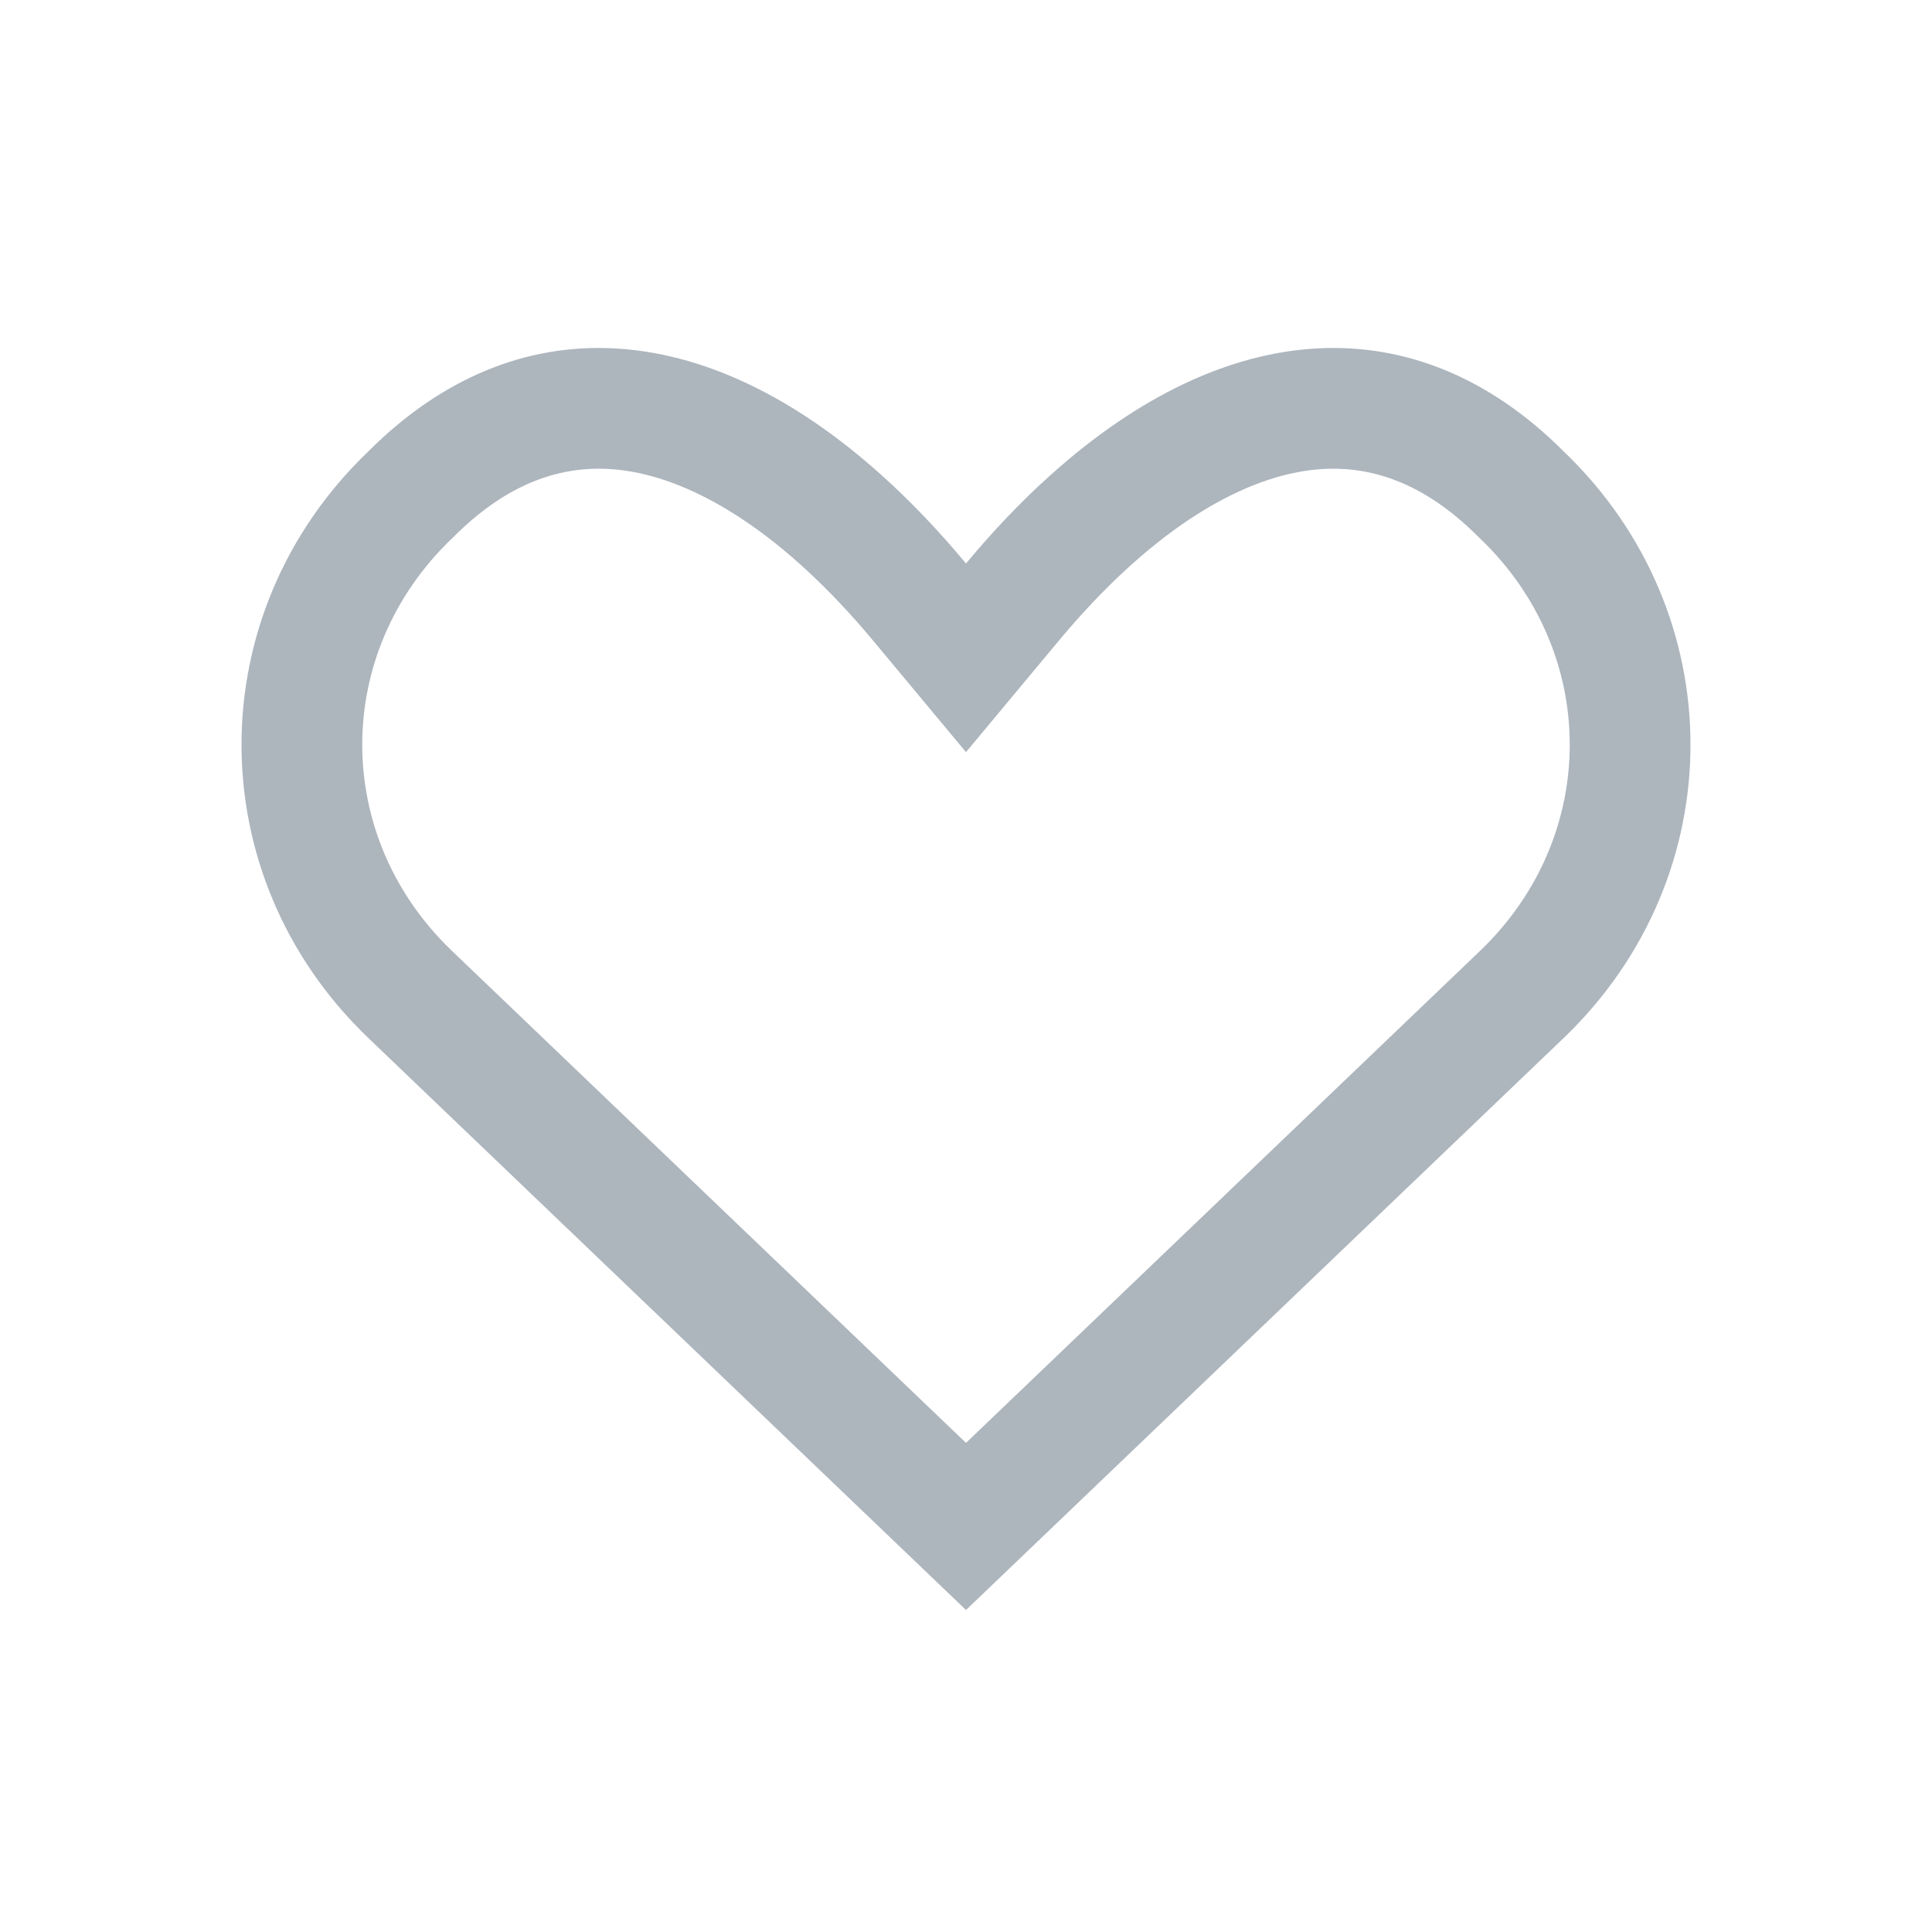
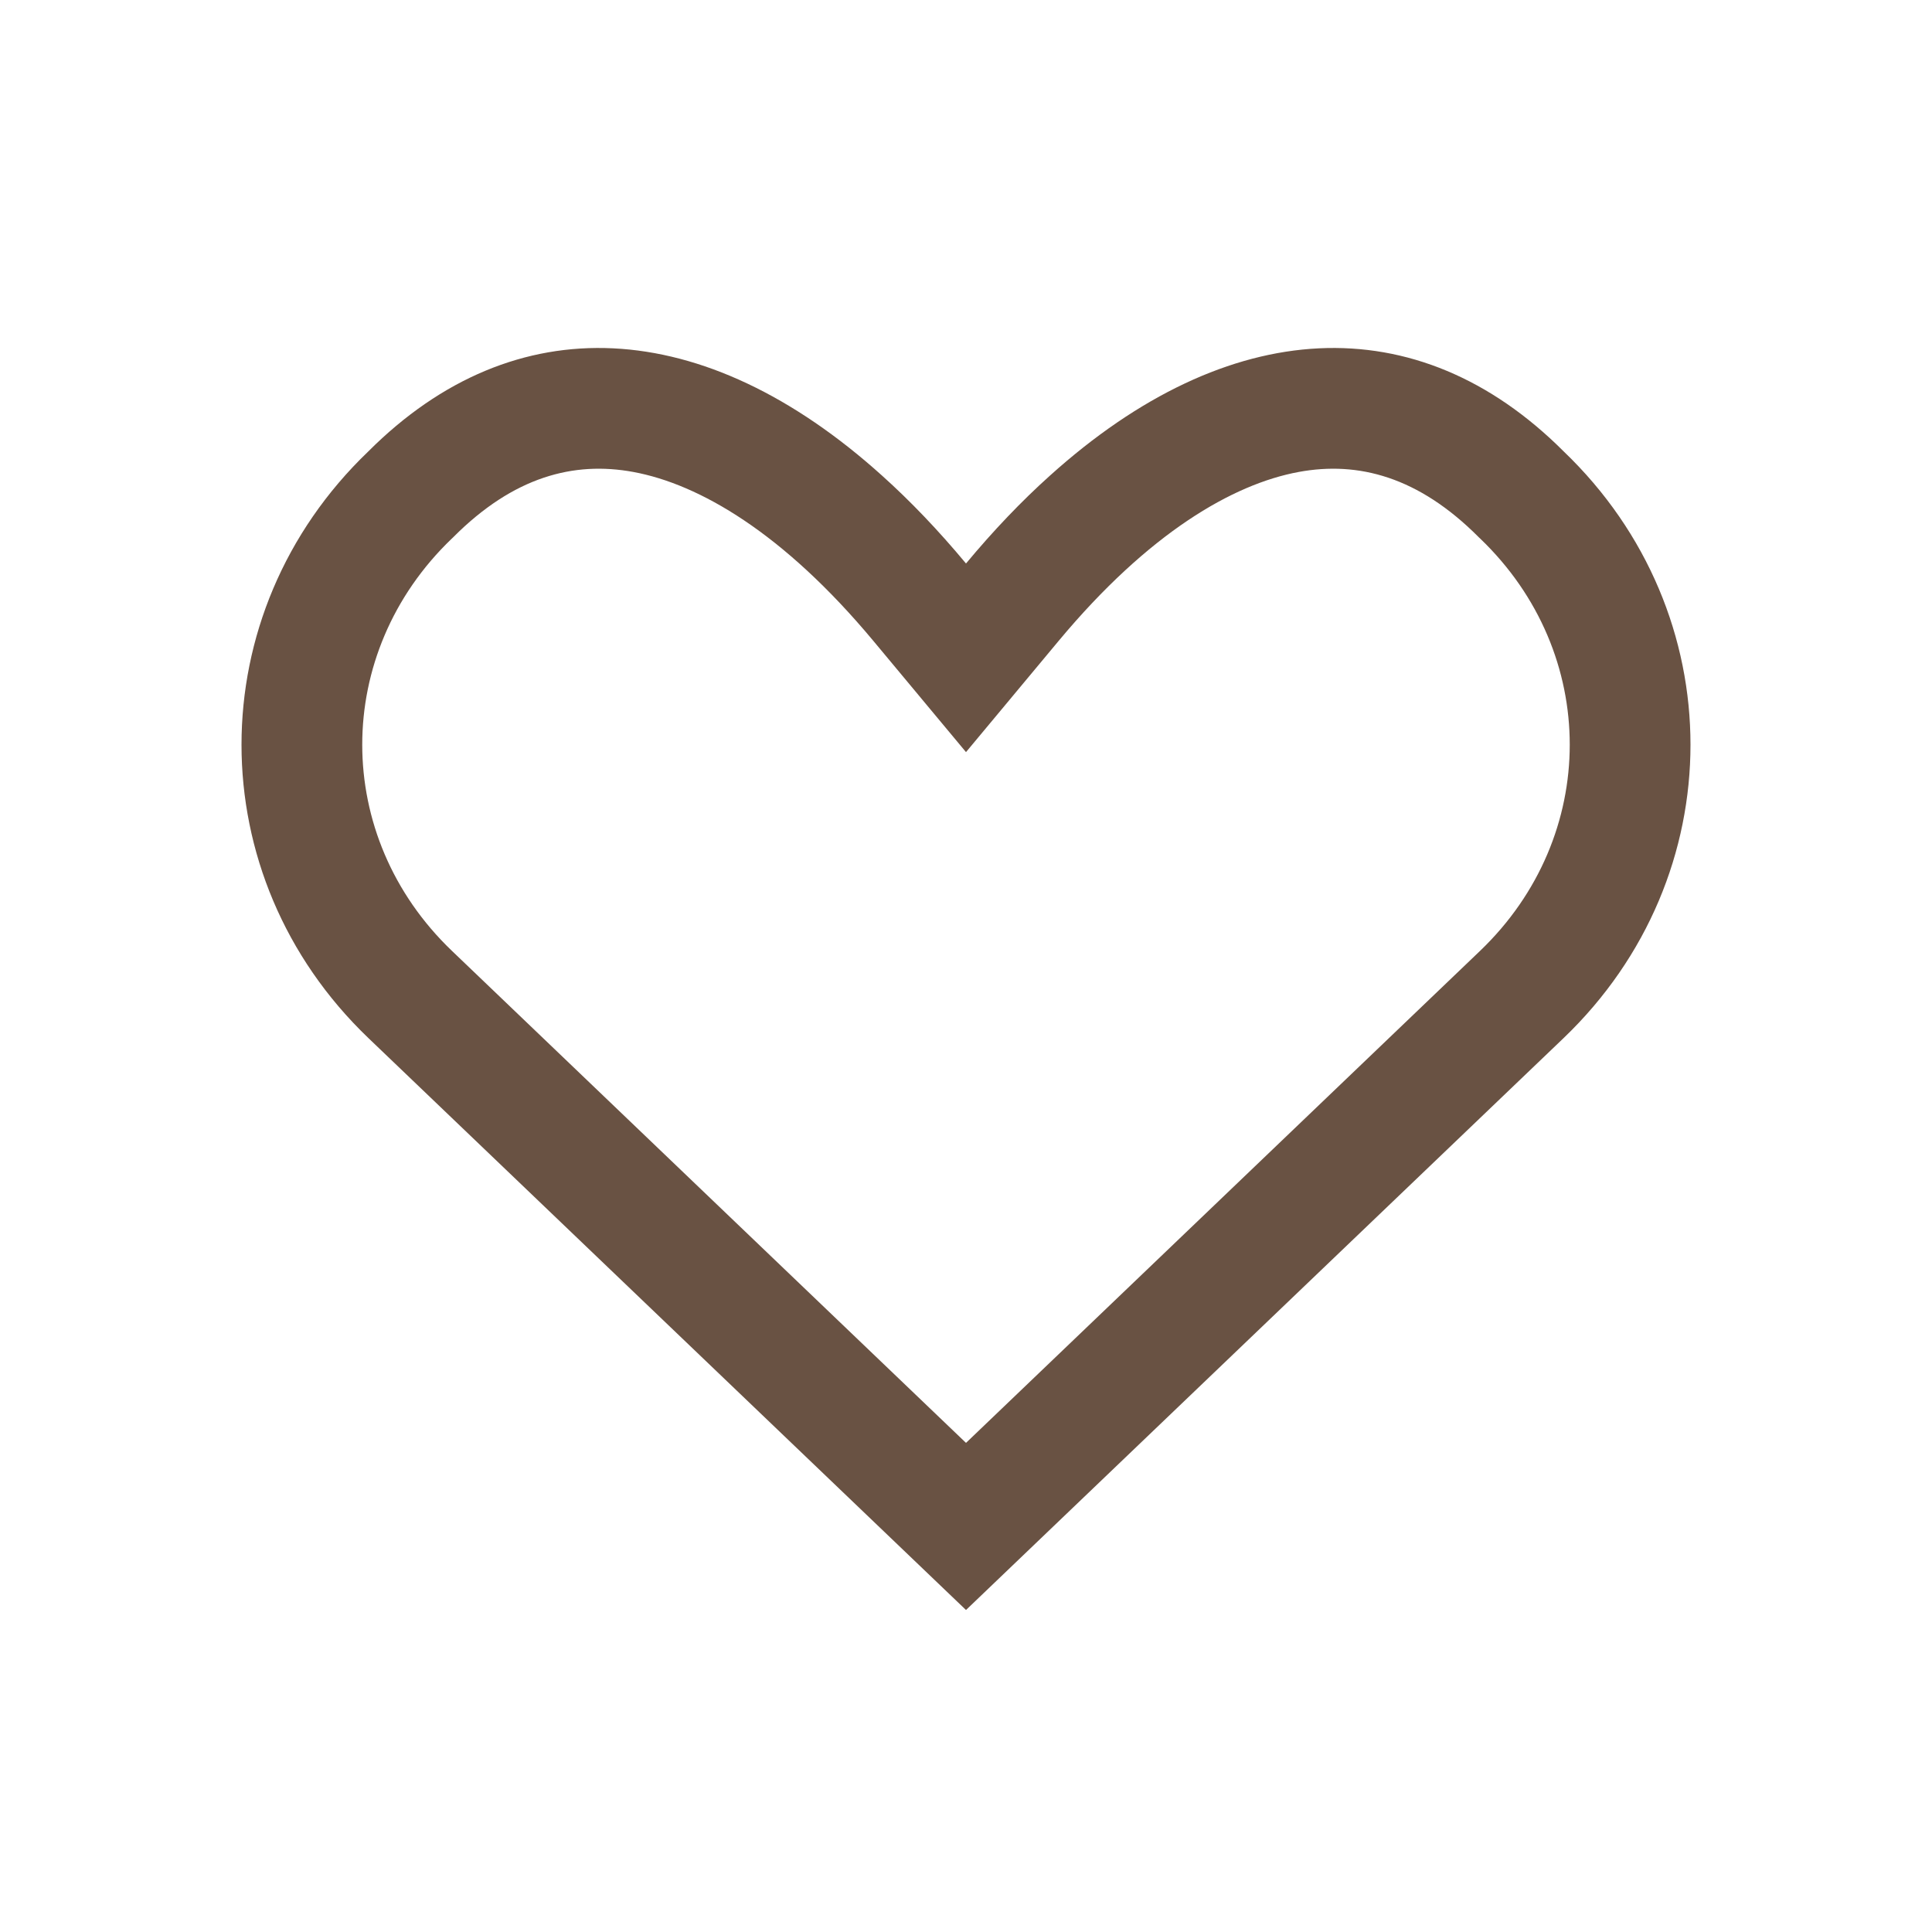
<svg xmlns="http://www.w3.org/2000/svg" width="24" height="24" viewBox="0 0 24 24" fill="none">
-   <g id="Heart">
-     <path id="Icon Shape" fill-rule="evenodd" clip-rule="evenodd" d="M19.425 5.608C21.525 7.62 21.525 10.883 19.424 12.895L12 20L4.576 12.895C2.475 10.883 2.475 7.62 4.575 5.608C6.394 3.788 8.742 3.912 10.958 5.909C11.31 6.225 11.658 6.589 12 7C12.342 6.589 12.69 6.225 13.042 5.909C15.258 3.912 17.606 3.788 19.425 5.608ZM12 17.924L18.386 11.812C19.871 10.39 19.871 8.113 18.388 6.691L18.376 6.68L18.365 6.669C17.62 5.923 16.874 5.726 16.132 5.863C15.315 6.014 14.27 6.619 13.152 7.96L12 9.343L10.848 7.96C9.73 6.619 8.685 6.014 7.868 5.863C7.126 5.726 6.38 5.923 5.635 6.669L5.624 6.68L5.612 6.691C4.129 8.113 4.129 10.39 5.613 11.811C5.613 11.812 5.613 11.812 5.614 11.812L12 17.924Z" fill="#ADB5BD" />
-   </g>
+   <path fill-rule="evenodd" clip-rule="evenodd" d="M19.425 5.608C21.525 7.62 21.525 10.883 19.424 12.895L12 20L4.576 12.895C2.475 10.883 2.475 7.62 4.575 5.608C6.394 3.788 8.742 3.912 10.958 5.909C11.31 6.225 11.658 6.589 12 7C12.342 6.589 12.69 6.225 13.042 5.909C15.258 3.912 17.606 3.788 19.425 5.608ZM12 17.924L18.386 11.812C19.871 10.39 19.871 8.113 18.388 6.691L18.376 6.68L18.365 6.669C17.62 5.923 16.874 5.726 16.132 5.863C15.315 6.014 14.27 6.619 13.152 7.96L12 9.343L10.848 7.96C9.73 6.619 8.685 6.014 7.868 5.863C7.126 5.726 6.38 5.923 5.635 6.669L5.624 6.68L5.612 6.691C4.129 8.113 4.129 10.39 5.613 11.811C5.613 11.812 5.613 11.812 5.614 11.812L12 17.924Z" fill="#695243" />
</svg>
